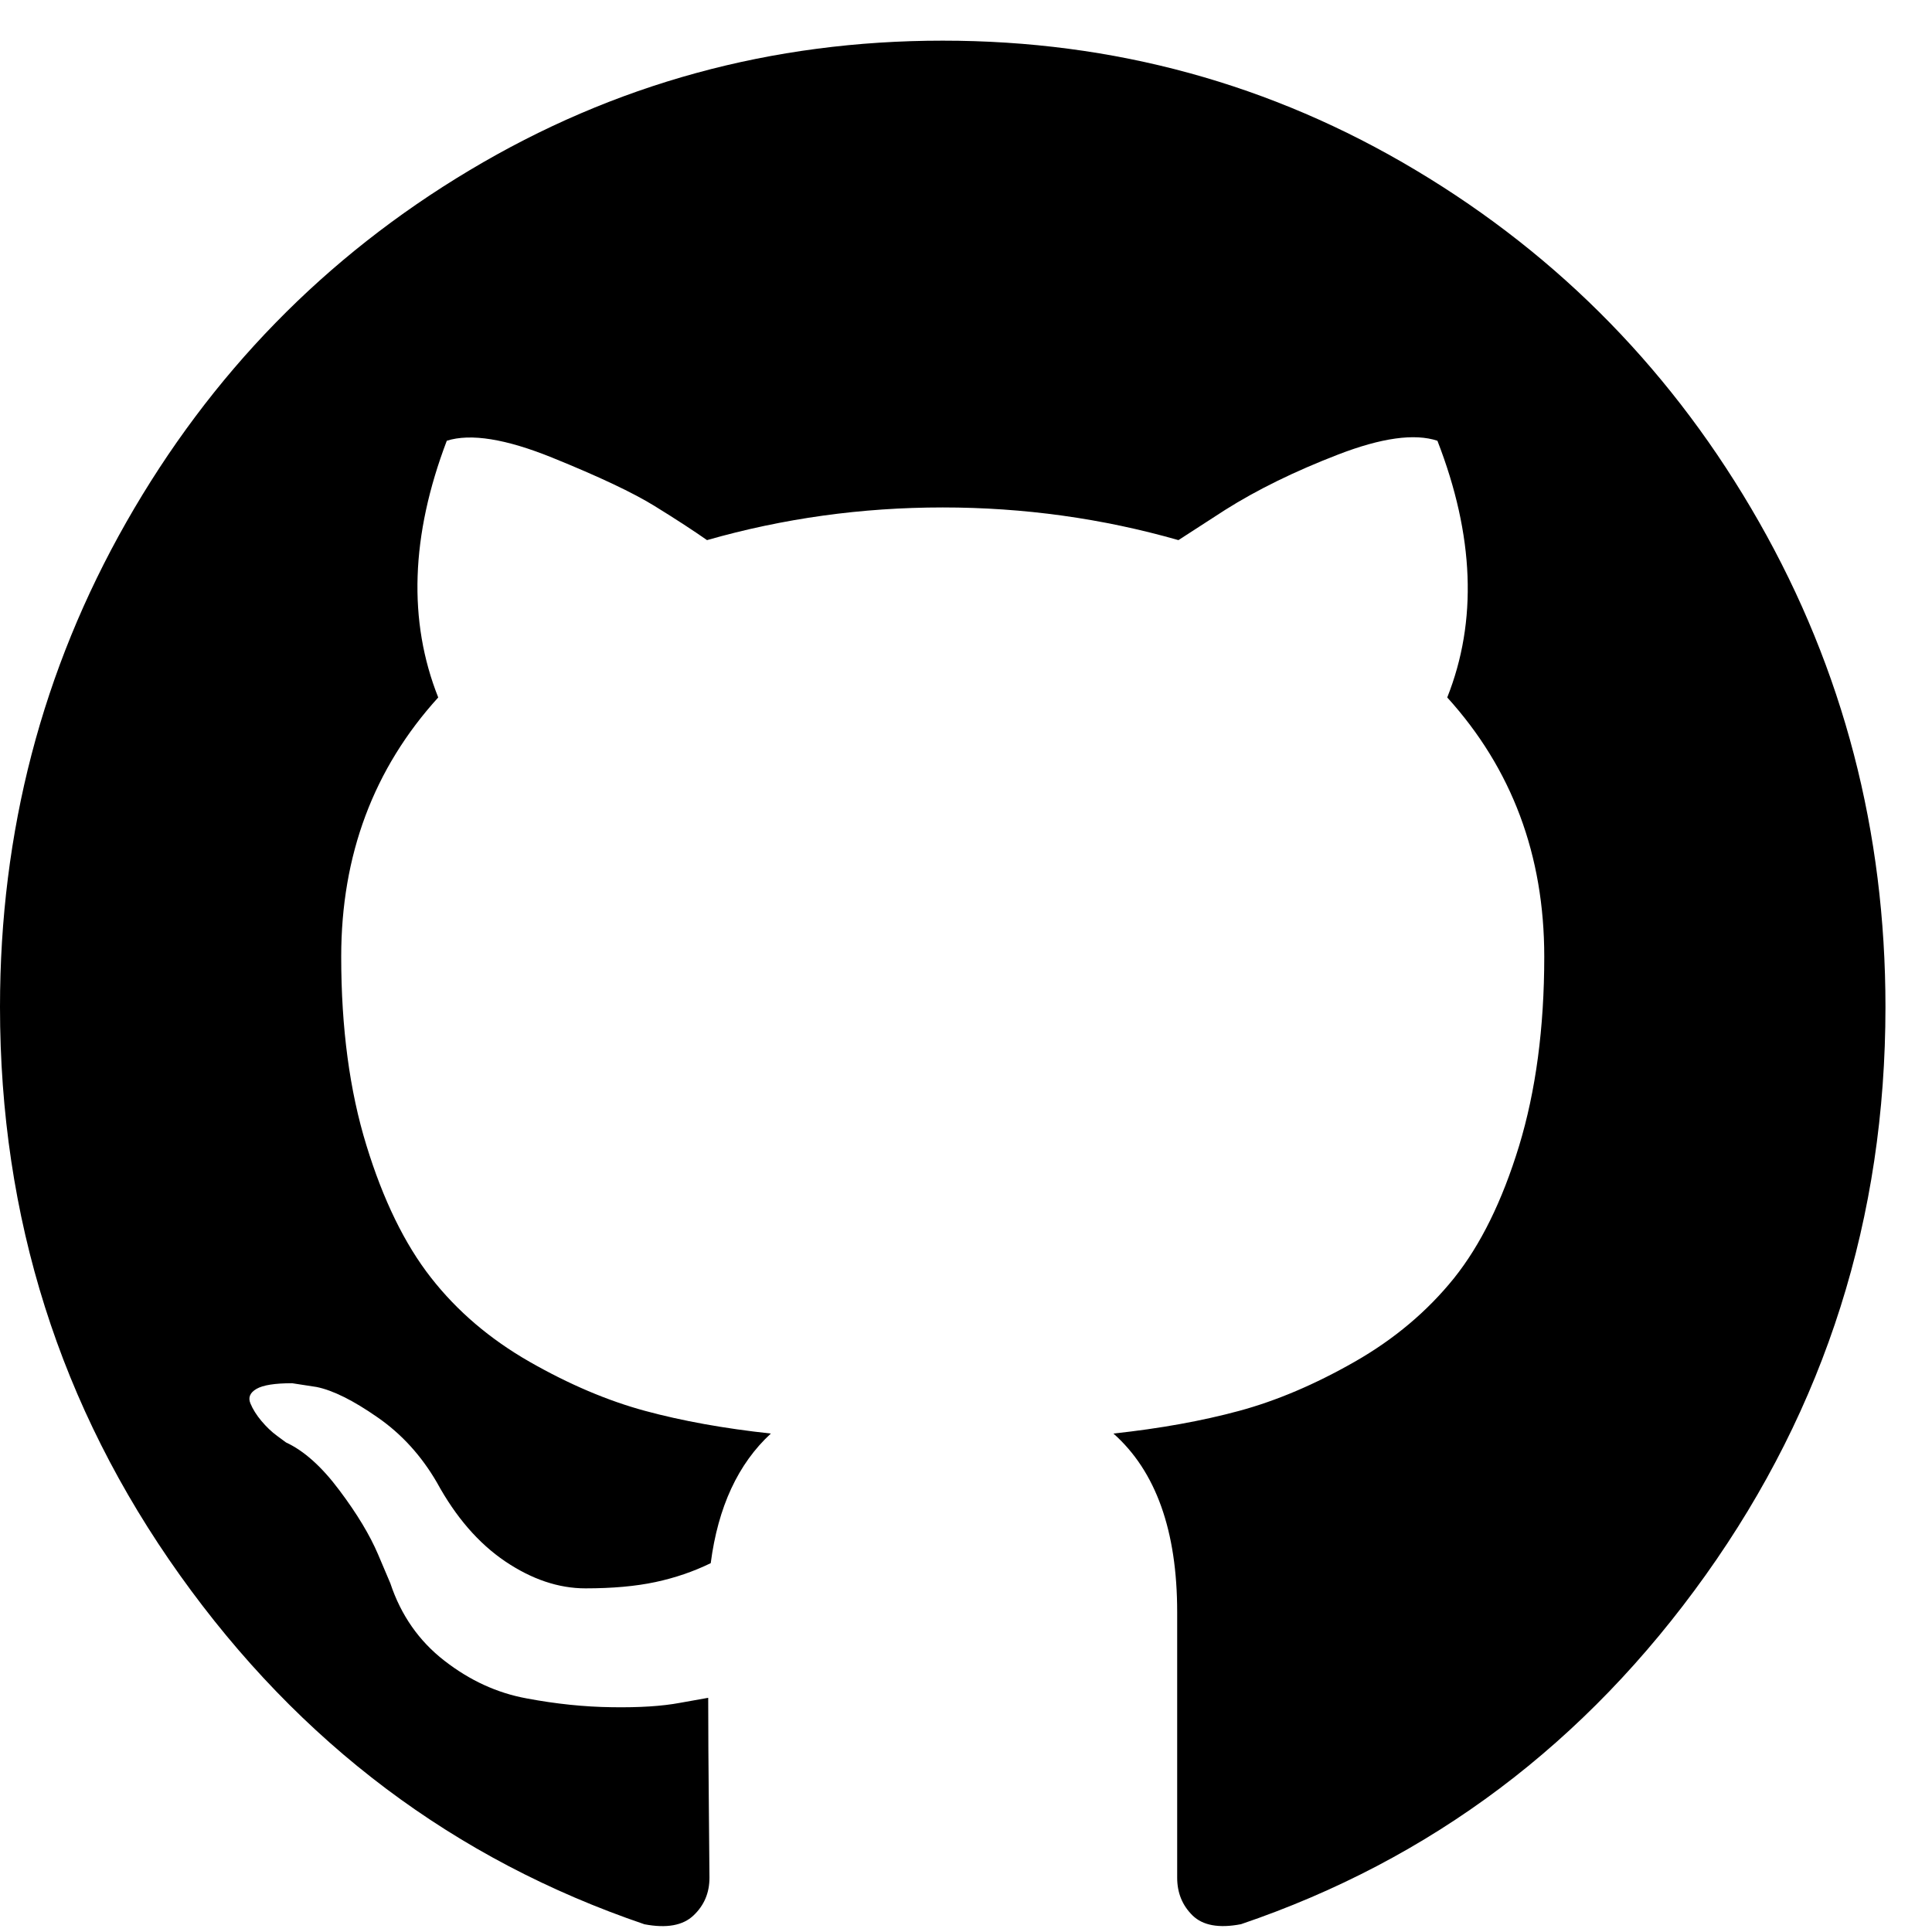
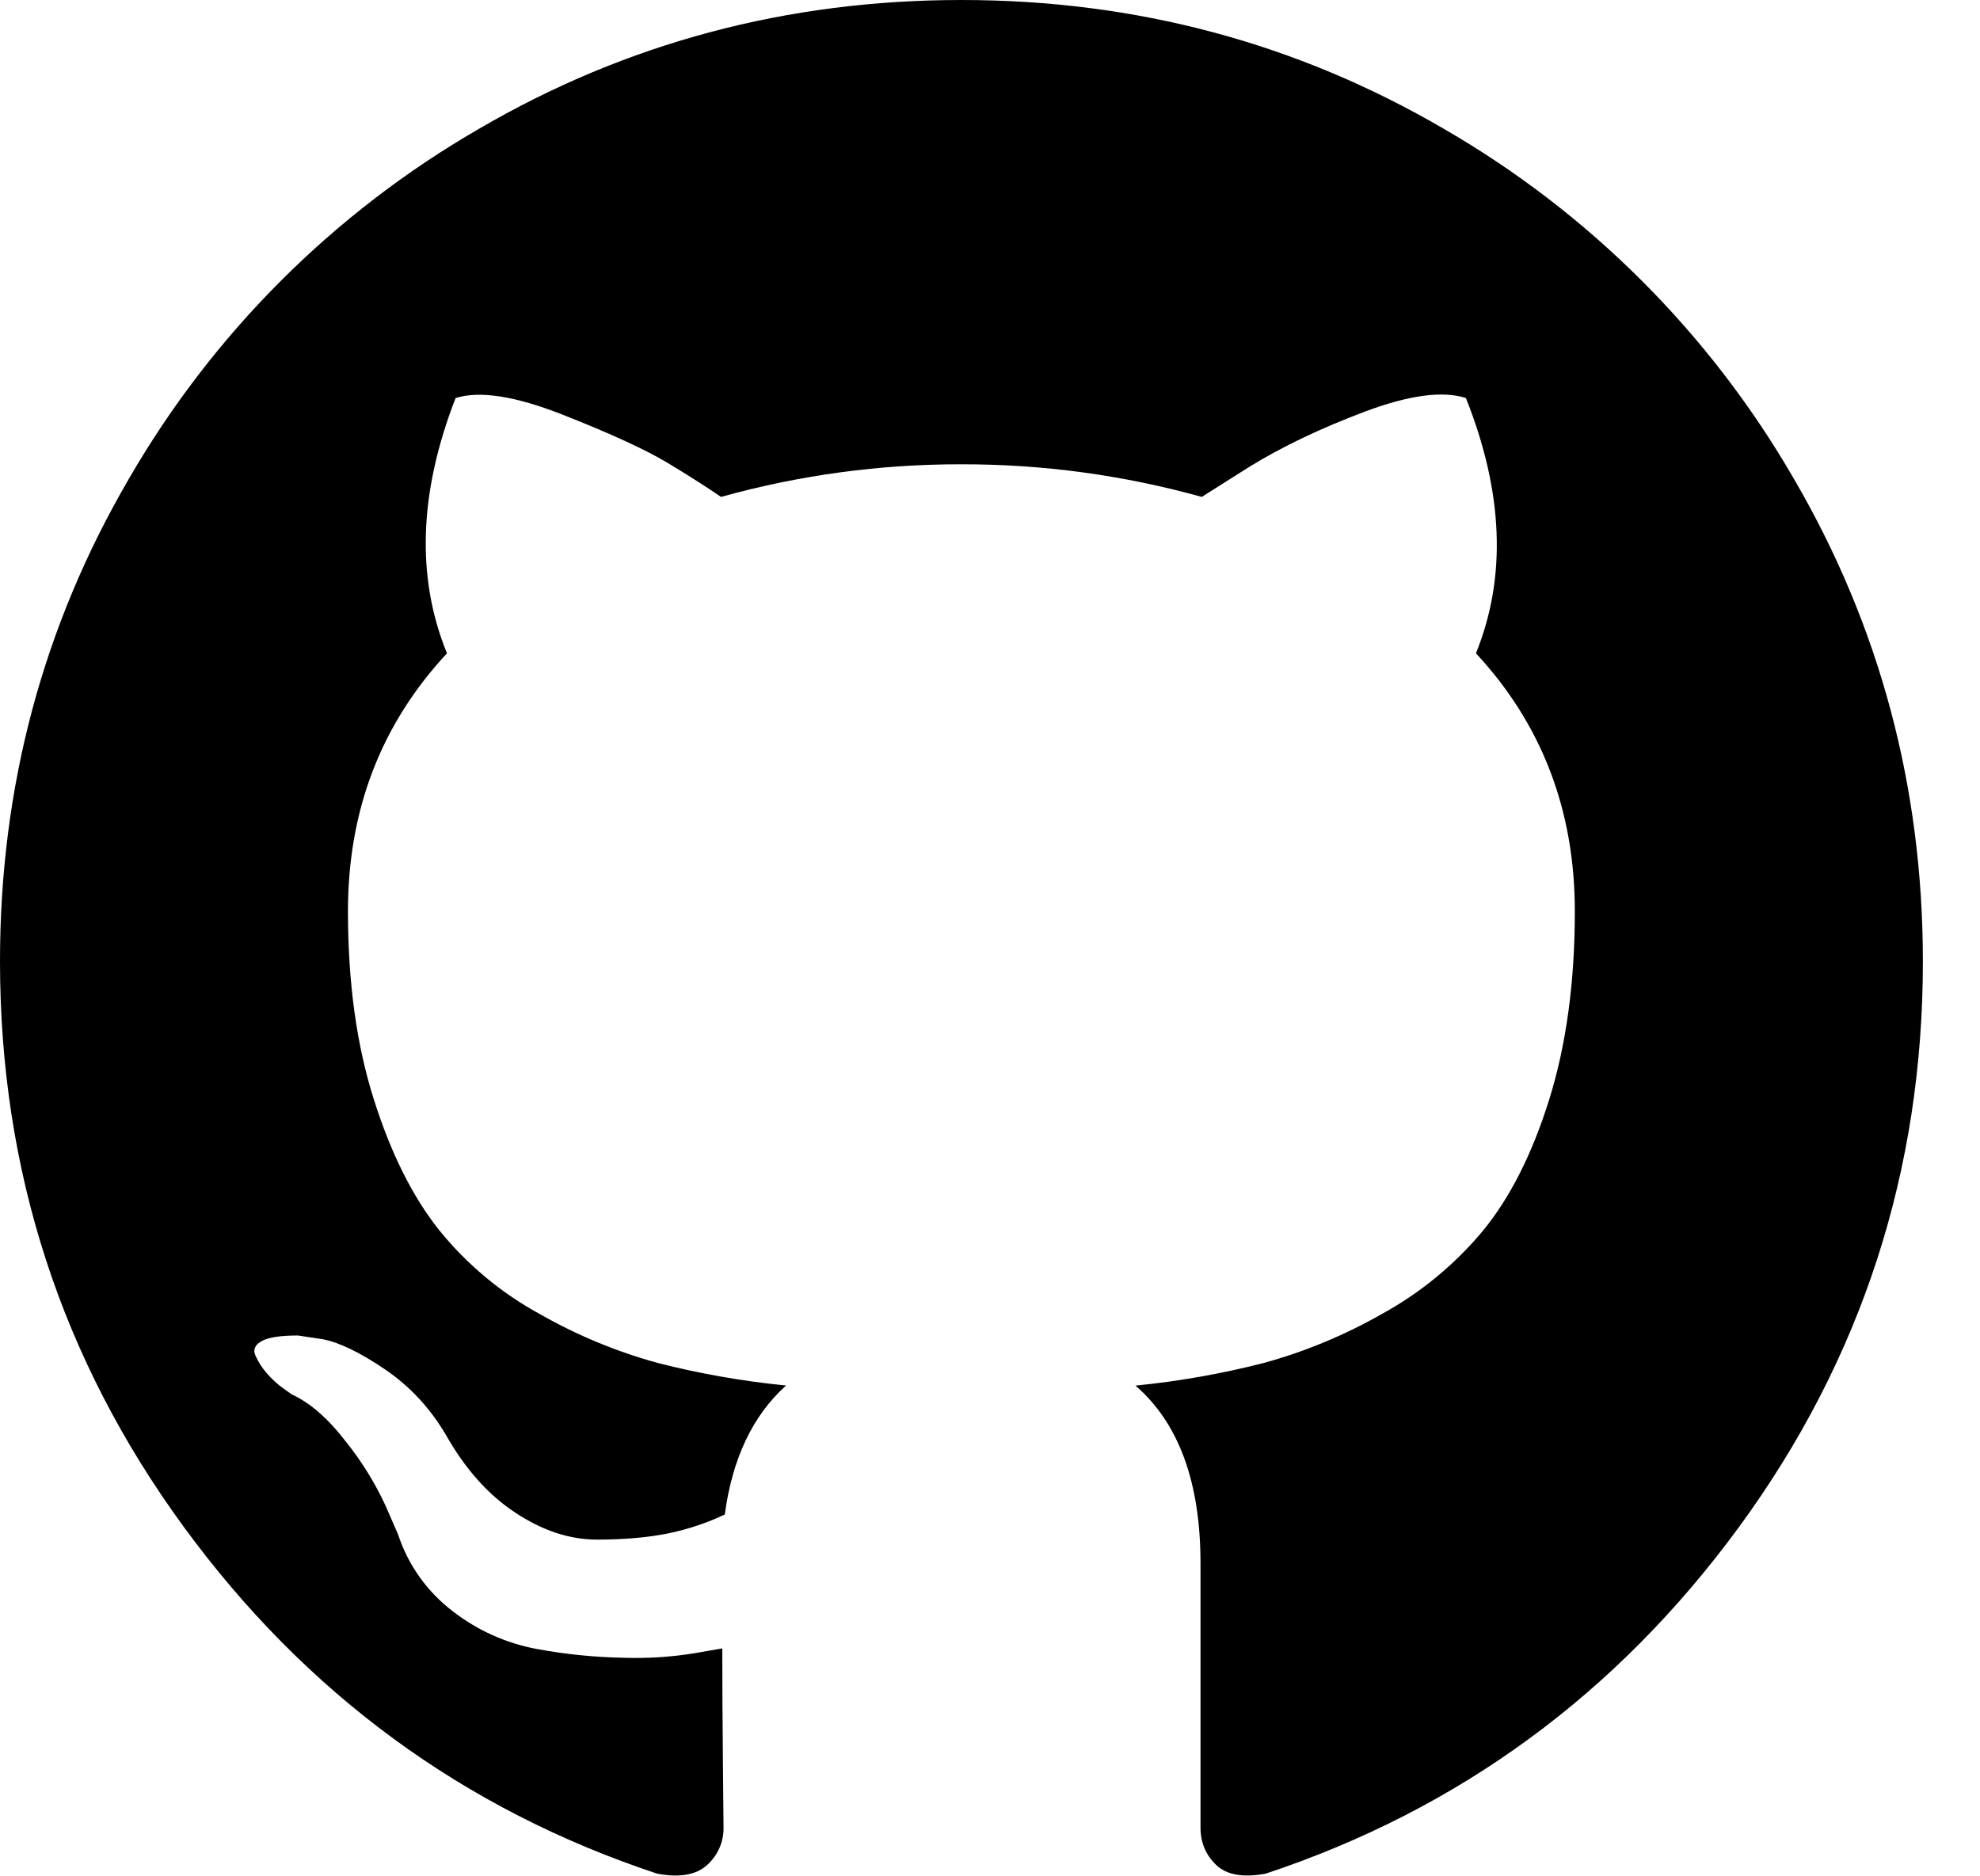
- <svg xmlns="http://www.w3.org/2000/svg" class="" width="23" height="23" viewBox="0 0 23 23" fill="none">
-   <path d="M20.941 6.214C19.937 4.451 18.576 3.055 16.856 2.027C15.137 0.998 13.259 0.484 11.223 0.484C9.187 0.484 7.309 0.998 5.59 2.027C3.87 3.055 2.509 4.451 1.505 6.214C0.502 7.976 0 9.901 0 11.988C0 14.495 0.713 16.749 2.141 18.751C3.568 20.753 5.412 22.139 7.672 22.908C7.935 22.958 8.13 22.923 8.256 22.803C8.383 22.683 8.446 22.534 8.446 22.354C8.446 22.324 8.444 22.055 8.439 21.545C8.434 21.036 8.431 20.591 8.431 20.212L8.095 20.272C7.881 20.312 7.611 20.329 7.284 20.324C6.958 20.32 6.619 20.285 6.269 20.219C5.918 20.155 5.592 20.005 5.29 19.77C4.988 19.536 4.773 19.228 4.647 18.849L4.501 18.505C4.403 18.275 4.25 18.02 4.04 17.741C3.831 17.461 3.619 17.271 3.405 17.172L3.302 17.096C3.234 17.047 3.171 16.986 3.112 16.916C3.054 16.847 3.01 16.777 2.981 16.707C2.952 16.637 2.976 16.579 3.054 16.534C3.132 16.489 3.273 16.467 3.478 16.467L3.77 16.512C3.965 16.552 4.206 16.672 4.493 16.872C4.781 17.071 5.017 17.331 5.202 17.65C5.426 18.06 5.696 18.372 6.013 18.587C6.33 18.801 6.649 18.909 6.97 18.909C7.292 18.909 7.569 18.884 7.803 18.834C8.037 18.784 8.256 18.709 8.461 18.609C8.548 17.94 8.787 17.425 9.177 17.066C8.621 17.006 8.122 16.916 7.679 16.796C7.236 16.676 6.778 16.482 6.305 16.212C5.833 15.942 5.441 15.608 5.129 15.208C4.817 14.809 4.561 14.284 4.362 13.635C4.162 12.986 4.062 12.237 4.062 11.389C4.062 10.18 4.447 9.151 5.217 8.303C4.856 7.394 4.89 6.375 5.319 5.247C5.602 5.157 6.021 5.224 6.576 5.449C7.131 5.674 7.538 5.866 7.796 6.026C8.054 6.185 8.261 6.321 8.417 6.43C9.323 6.171 10.258 6.041 11.223 6.041C12.187 6.041 13.123 6.171 14.029 6.43L14.584 6.071C14.964 5.831 15.412 5.611 15.928 5.412C16.445 5.212 16.84 5.157 17.112 5.247C17.551 6.376 17.59 7.394 17.229 8.303C17.999 9.152 18.384 10.18 18.384 11.389C18.384 12.238 18.283 12.989 18.084 13.643C17.884 14.297 17.626 14.821 17.31 15.216C16.993 15.61 16.598 15.943 16.126 16.212C15.653 16.482 15.195 16.676 14.752 16.796C14.309 16.916 13.81 17.006 13.255 17.066C13.761 17.515 14.014 18.224 14.014 19.193V22.354C14.014 22.533 14.075 22.683 14.197 22.803C14.319 22.922 14.511 22.958 14.774 22.907C17.035 22.139 18.878 20.753 20.305 18.751C21.732 16.749 22.446 14.494 22.446 11.988C22.446 9.901 21.944 7.976 20.941 6.214Z" fill="currentColor" />
+ <svg xmlns="http://www.w3.org/2000/svg" width="19" height="18" viewBox="0 0 19 18" fill="currentColor">
+   <path d="M17.214 4.595a9.185 9.185 0 00-3.358-3.358C12.443.412 10.9 0 9.226 0 7.552 0 6.008.412 4.595 1.237a9.184 9.184 0 00-3.358 3.358C.412 6.008 0 7.552 0 9.225c0 2.01.587 3.818 1.76 5.424 1.173 1.606 2.689 2.717 4.546 3.333.217.04.377.012.48-.084a.47.47 0 00.157-.36l-.006-.649c-.004-.408-.006-.764-.006-1.069l-.276.048a3.52 3.52 0 01-.667.042 5.092 5.092 0 01-.835-.084 1.866 1.866 0 01-.805-.36 1.524 1.524 0 01-.528-.739l-.12-.276a3.003 3.003 0 00-.379-.613c-.172-.224-.346-.376-.522-.456l-.084-.06a.882.882 0 01-.156-.144.66.66 0 01-.108-.169c-.025-.056-.005-.102.06-.138.064-.036.18-.054.348-.054l.24.036c.16.032.358.128.595.289.236.16.43.368.582.624.185.328.407.579.667.75.26.173.522.26.787.26.264 0 .492-.021.684-.06.192-.04.373-.101.541-.181.072-.537.268-.95.588-1.238a8.224 8.224 0 01-1.23-.216 4.896 4.896 0 01-1.13-.468 3.233 3.233 0 01-.967-.805c-.256-.32-.466-.741-.63-1.261-.165-.521-.247-1.122-.247-1.802 0-.97.317-1.794.95-2.475-.297-.729-.269-1.545.083-2.45.233-.073.577-.018 1.033.162.457.18.791.334 1.004.462.212.128.382.237.51.325a8.53 8.53 0 012.307-.313 8.53 8.53 0 012.306.313l.457-.289c.312-.192.68-.368 1.104-.528.425-.16.75-.204.974-.132.36.905.392 1.721.096 2.45.632.68.949 1.506.949 2.475 0 .68-.082 1.283-.246 1.808-.164.524-.377.944-.637 1.26a3.36 3.36 0 01-.973.8 4.916 4.916 0 01-1.13.468 8.208 8.208 0 01-1.23.217c.416.36.624.929.624 1.705v2.535c0 .144.05.264.15.36.1.096.258.124.475.084 1.858-.617 3.373-1.728 4.547-3.333 1.173-1.606 1.76-3.414 1.76-5.424-.001-1.673-.414-3.217-1.238-4.63z" />
</svg>
